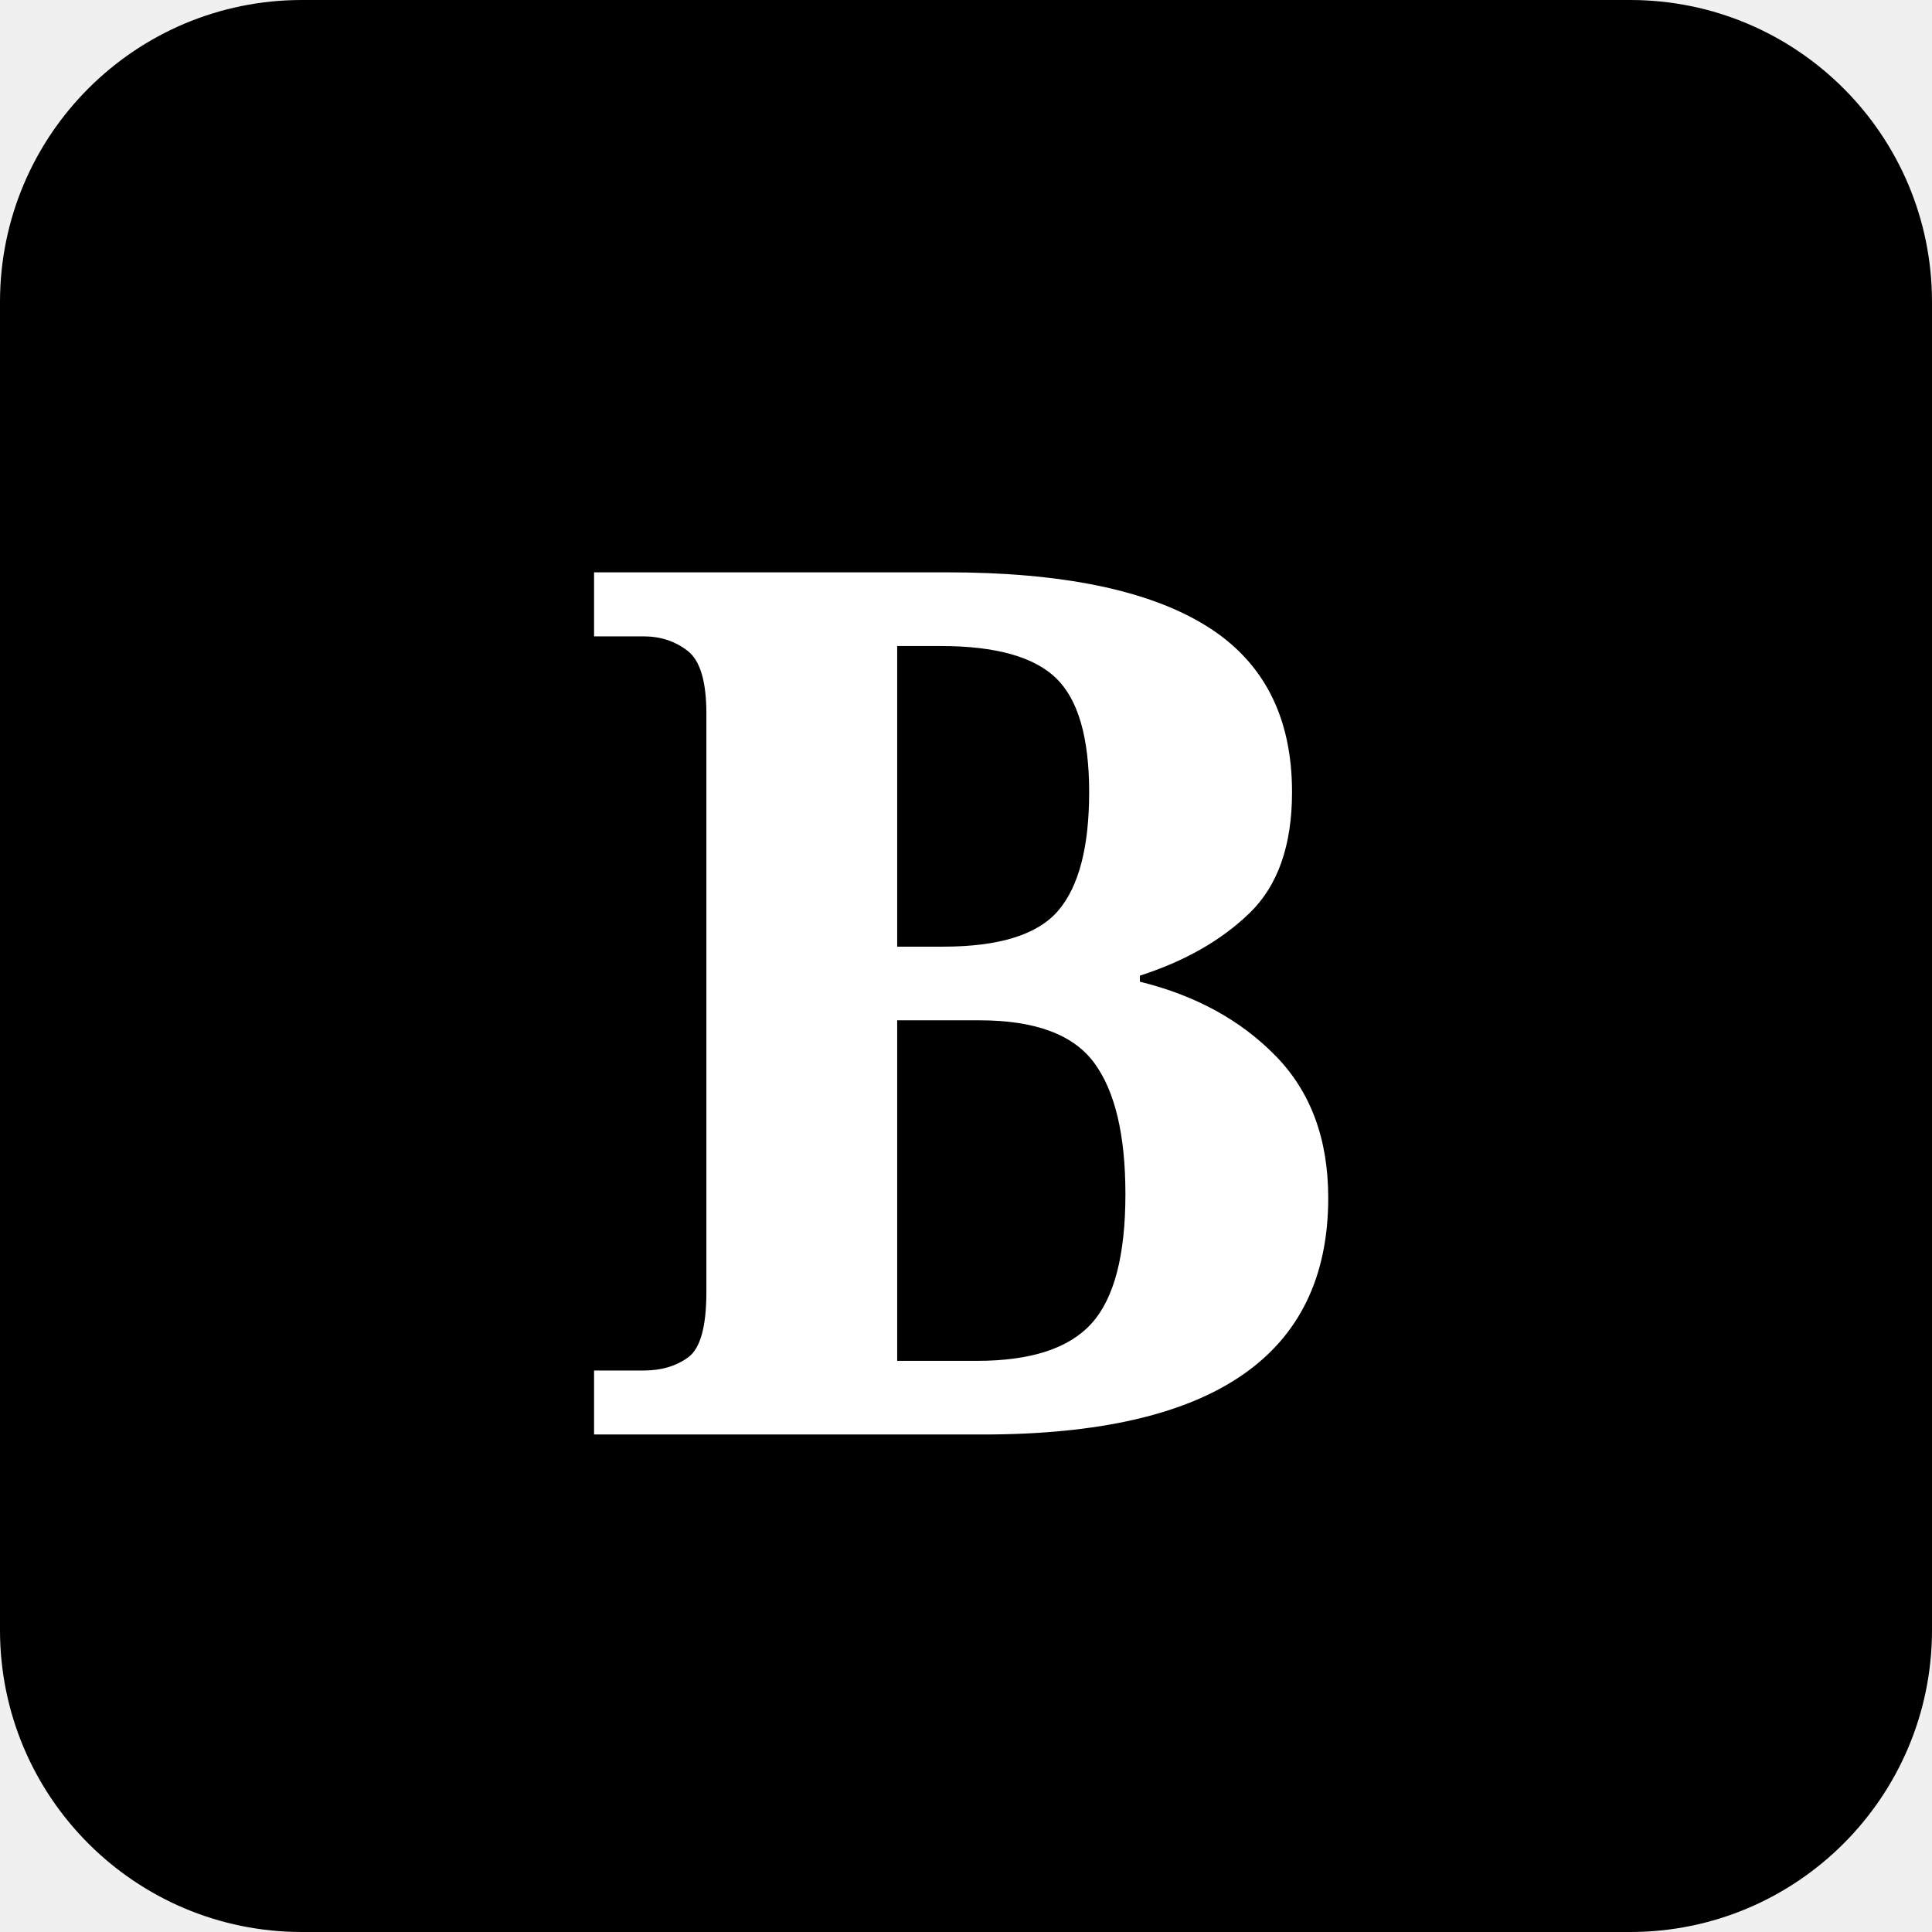
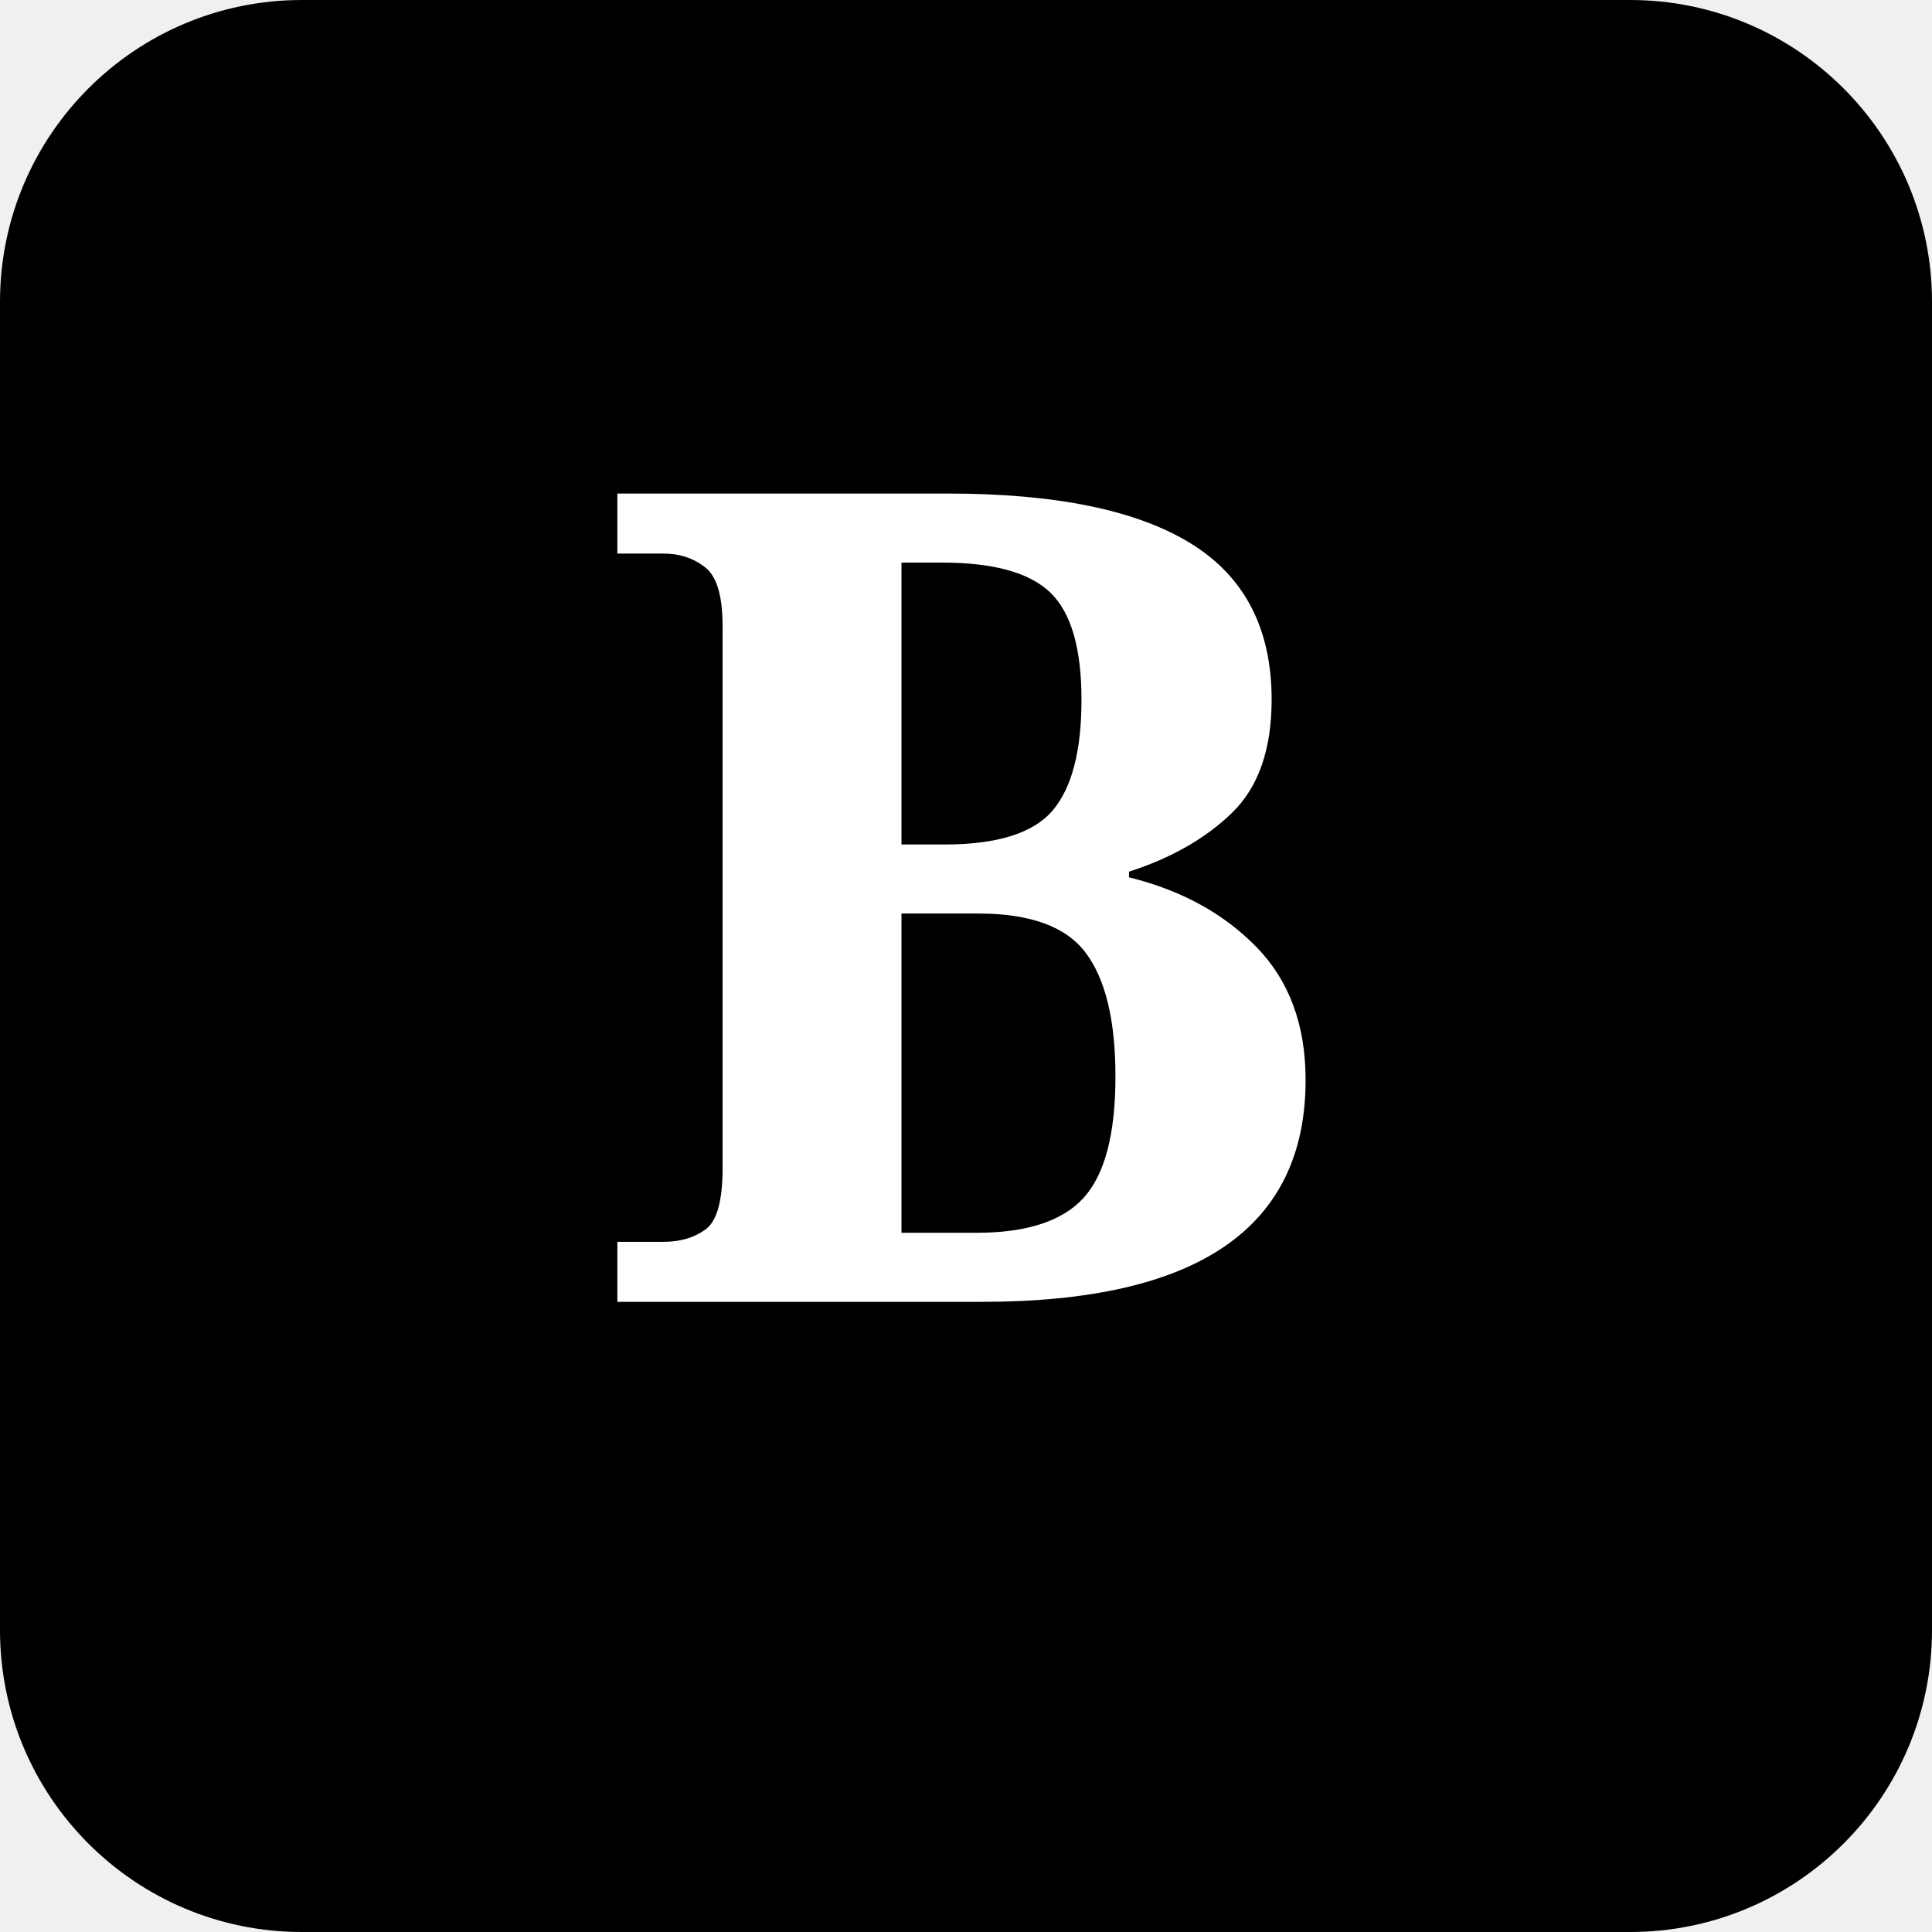
<svg xmlns="http://www.w3.org/2000/svg" viewBox="0 0 512 512" width="512" height="512">
  <rect width="512" height="512" rx="80" fill="#000000" />
-   <text x="256" y="256" text-anchor="middle" dominant-baseline="central" font-family="Georgia, serif" font-size="320" font-weight="bold" fill="#ffffff">B</text>
+   <text x="256" y="345" text-anchor="middle" font-family="Georgia, serif" font-size="300" font-weight="bold" fill="#ffffff">B</text>
</svg>
